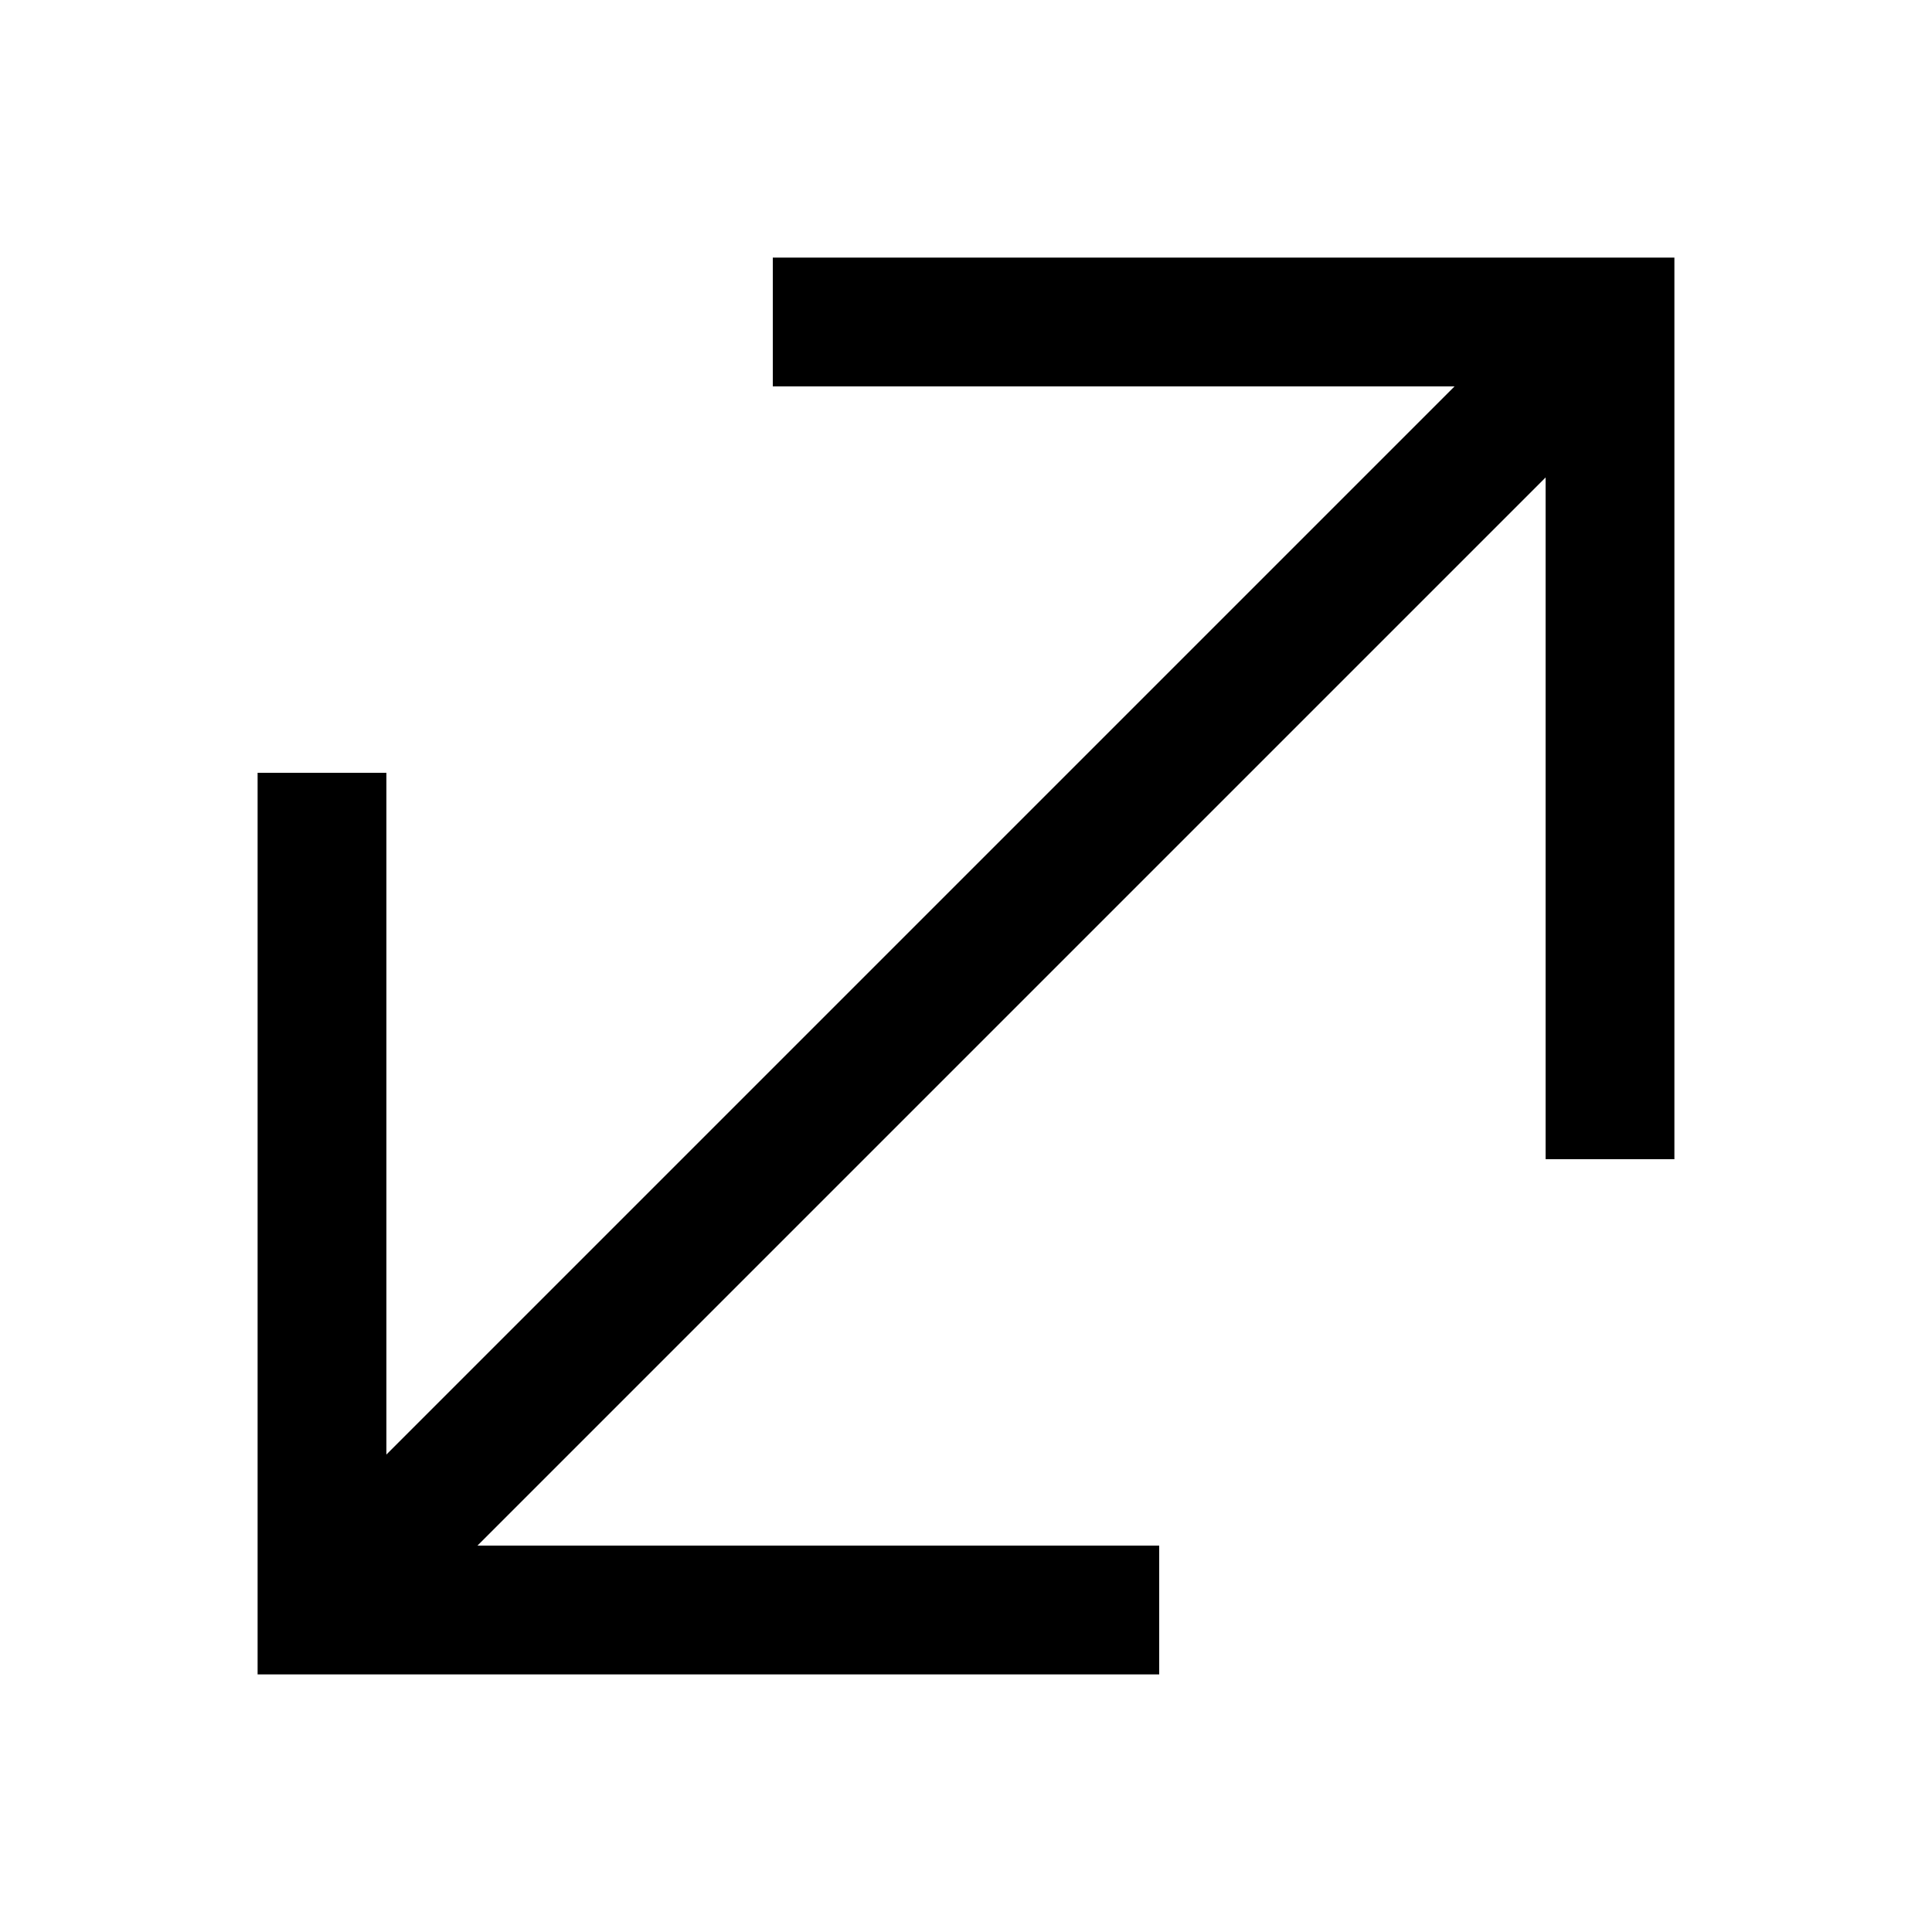
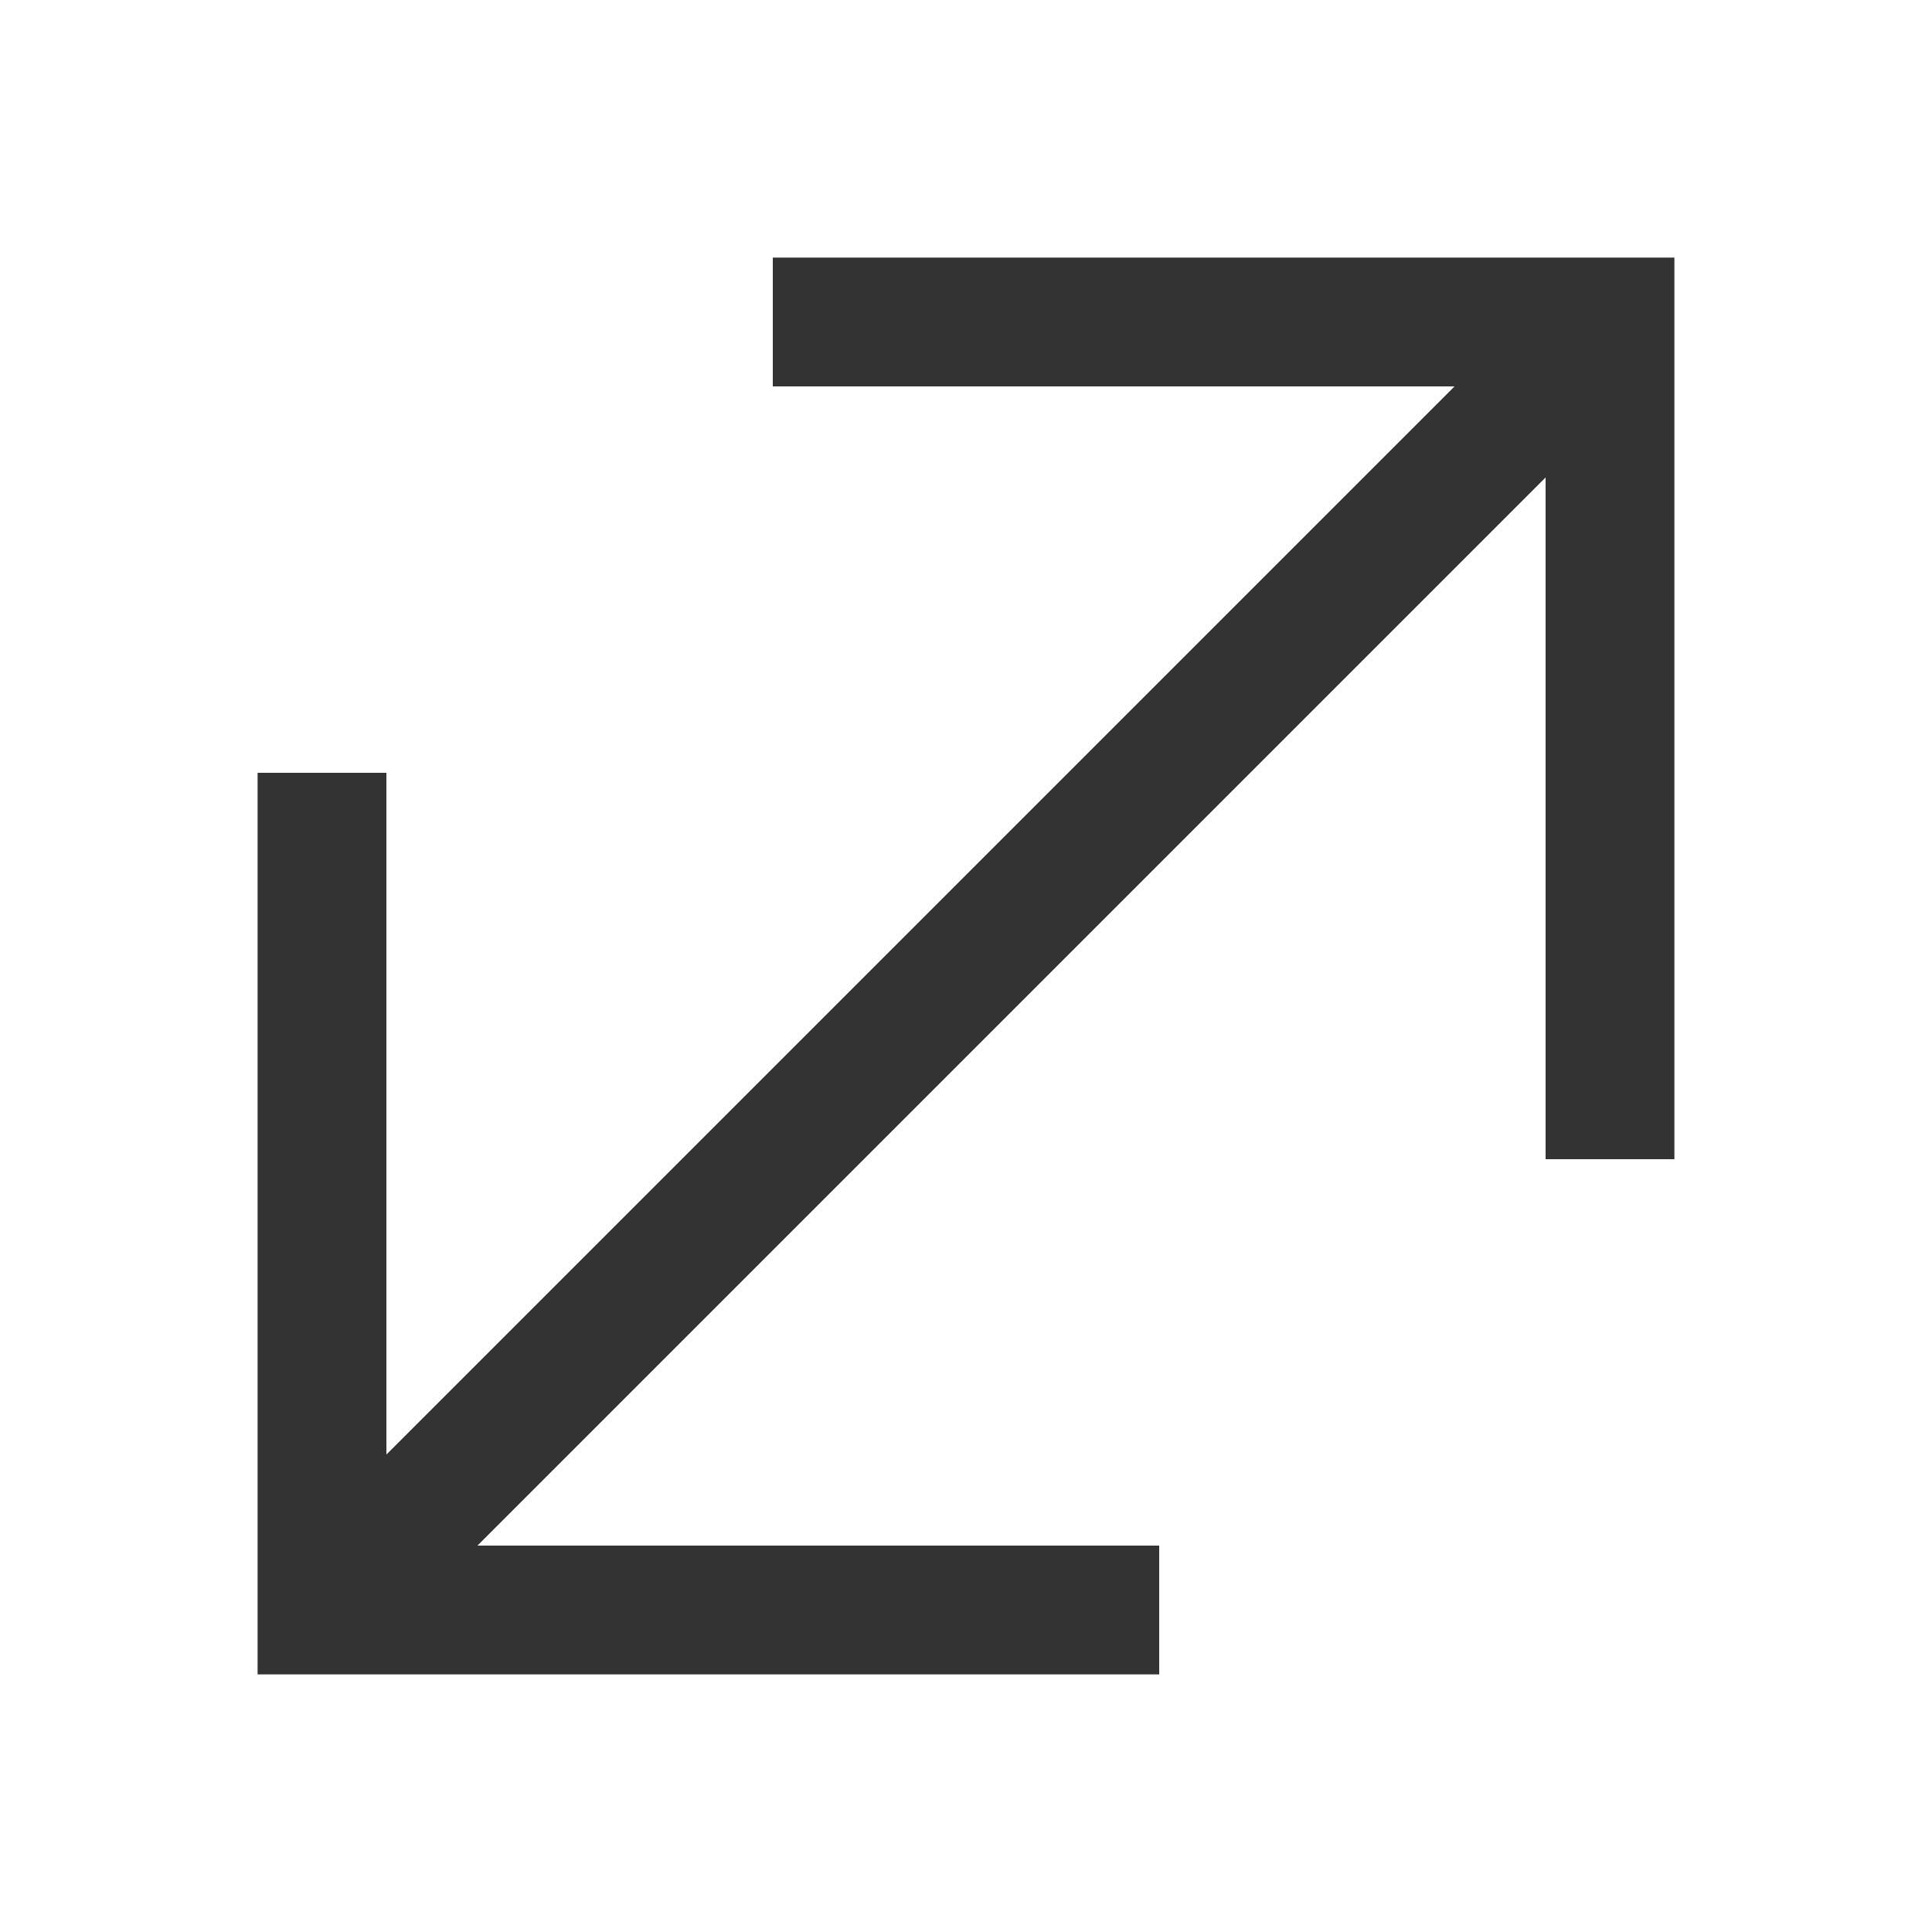
<svg xmlns="http://www.w3.org/2000/svg" width="15" height="15" viewBox="0 0 15 15">
  <defs>
-     <style>.a{fill:none;}.b{clip-path:url(#a);}</style>
+     <style>.a{fill:none;}.b{clip-path:url(#a);}.c{fill:#333;}</style>
    <clipPath id="a">
      <rect class="a" width="15" height="15" />
    </clipPath>
  </defs>
  <g class="b">
-     <path d="M1110,134v1h5.293L1107,143.293V138h-1v7h7v-1h-5.293l8.293-8.293V141h1v-7Z" transform="translate(-1104 -132)" />
+     <path class="c" d="M1110,134v1h5.293L1107,143.293V138h-1v7h7v-1h-5.293l8.293-8.293V141h1v-7Z" transform="translate(-1104 -132)" />
  </g>
</svg>
